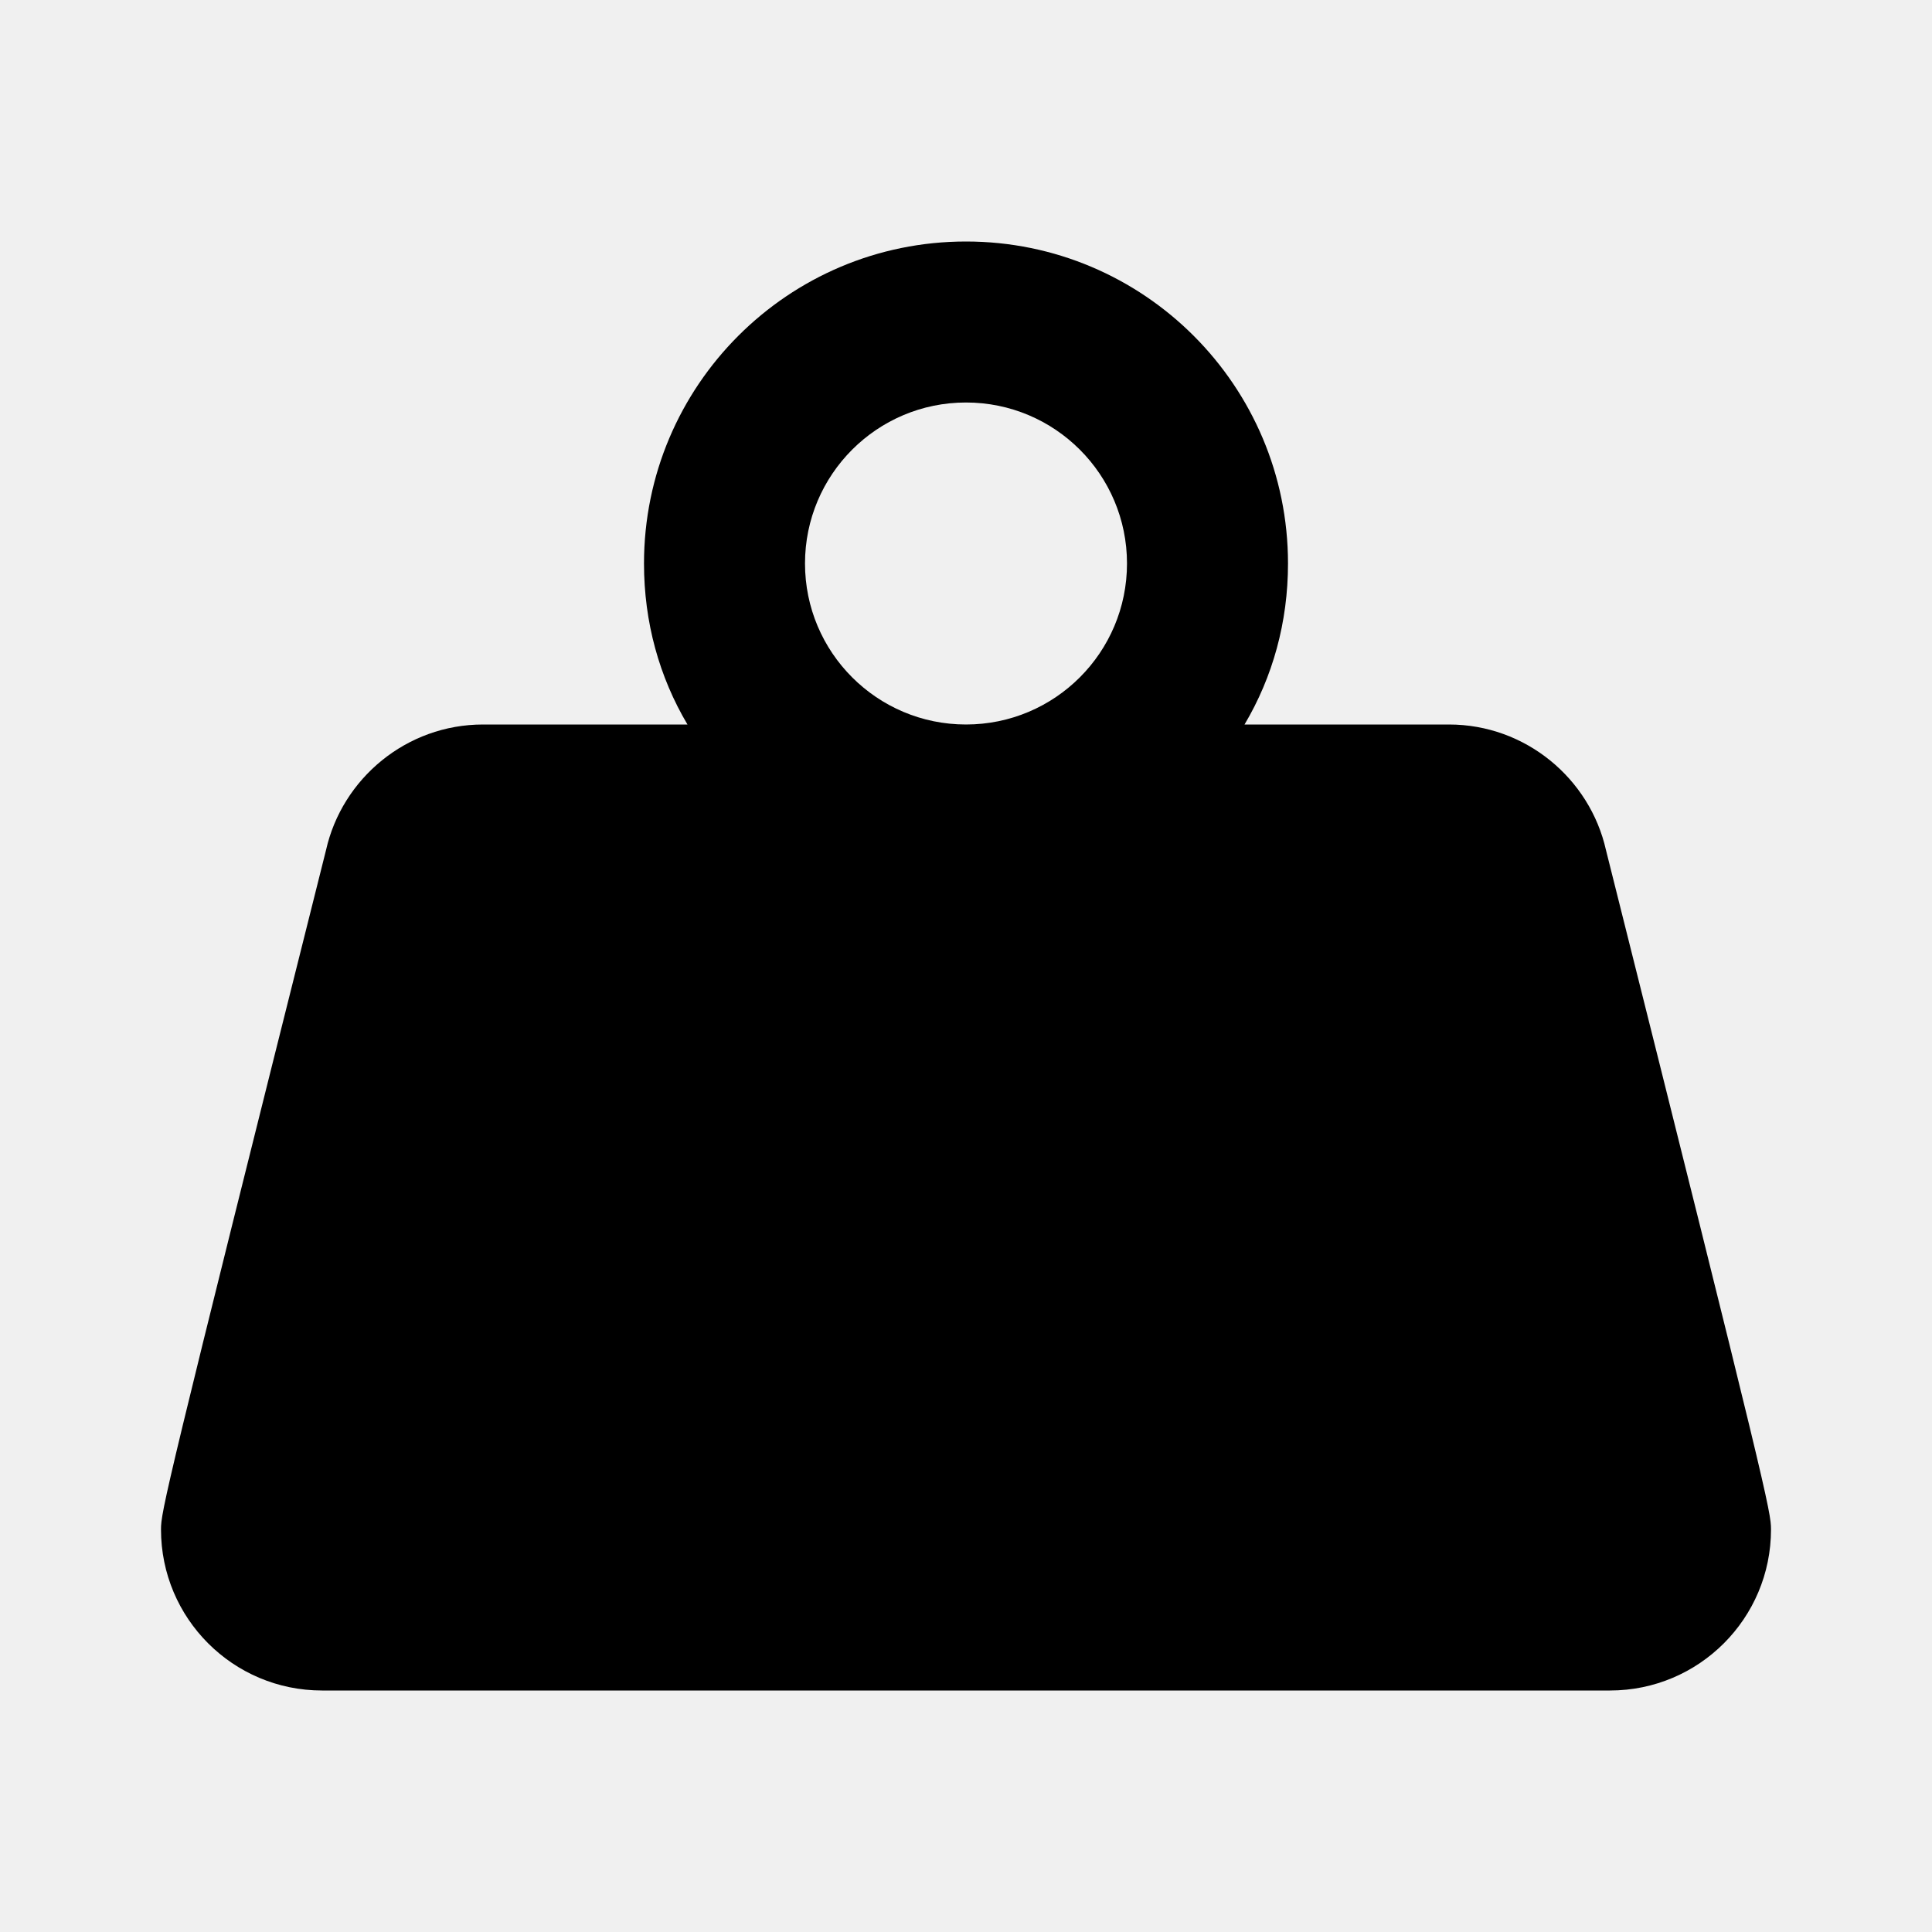
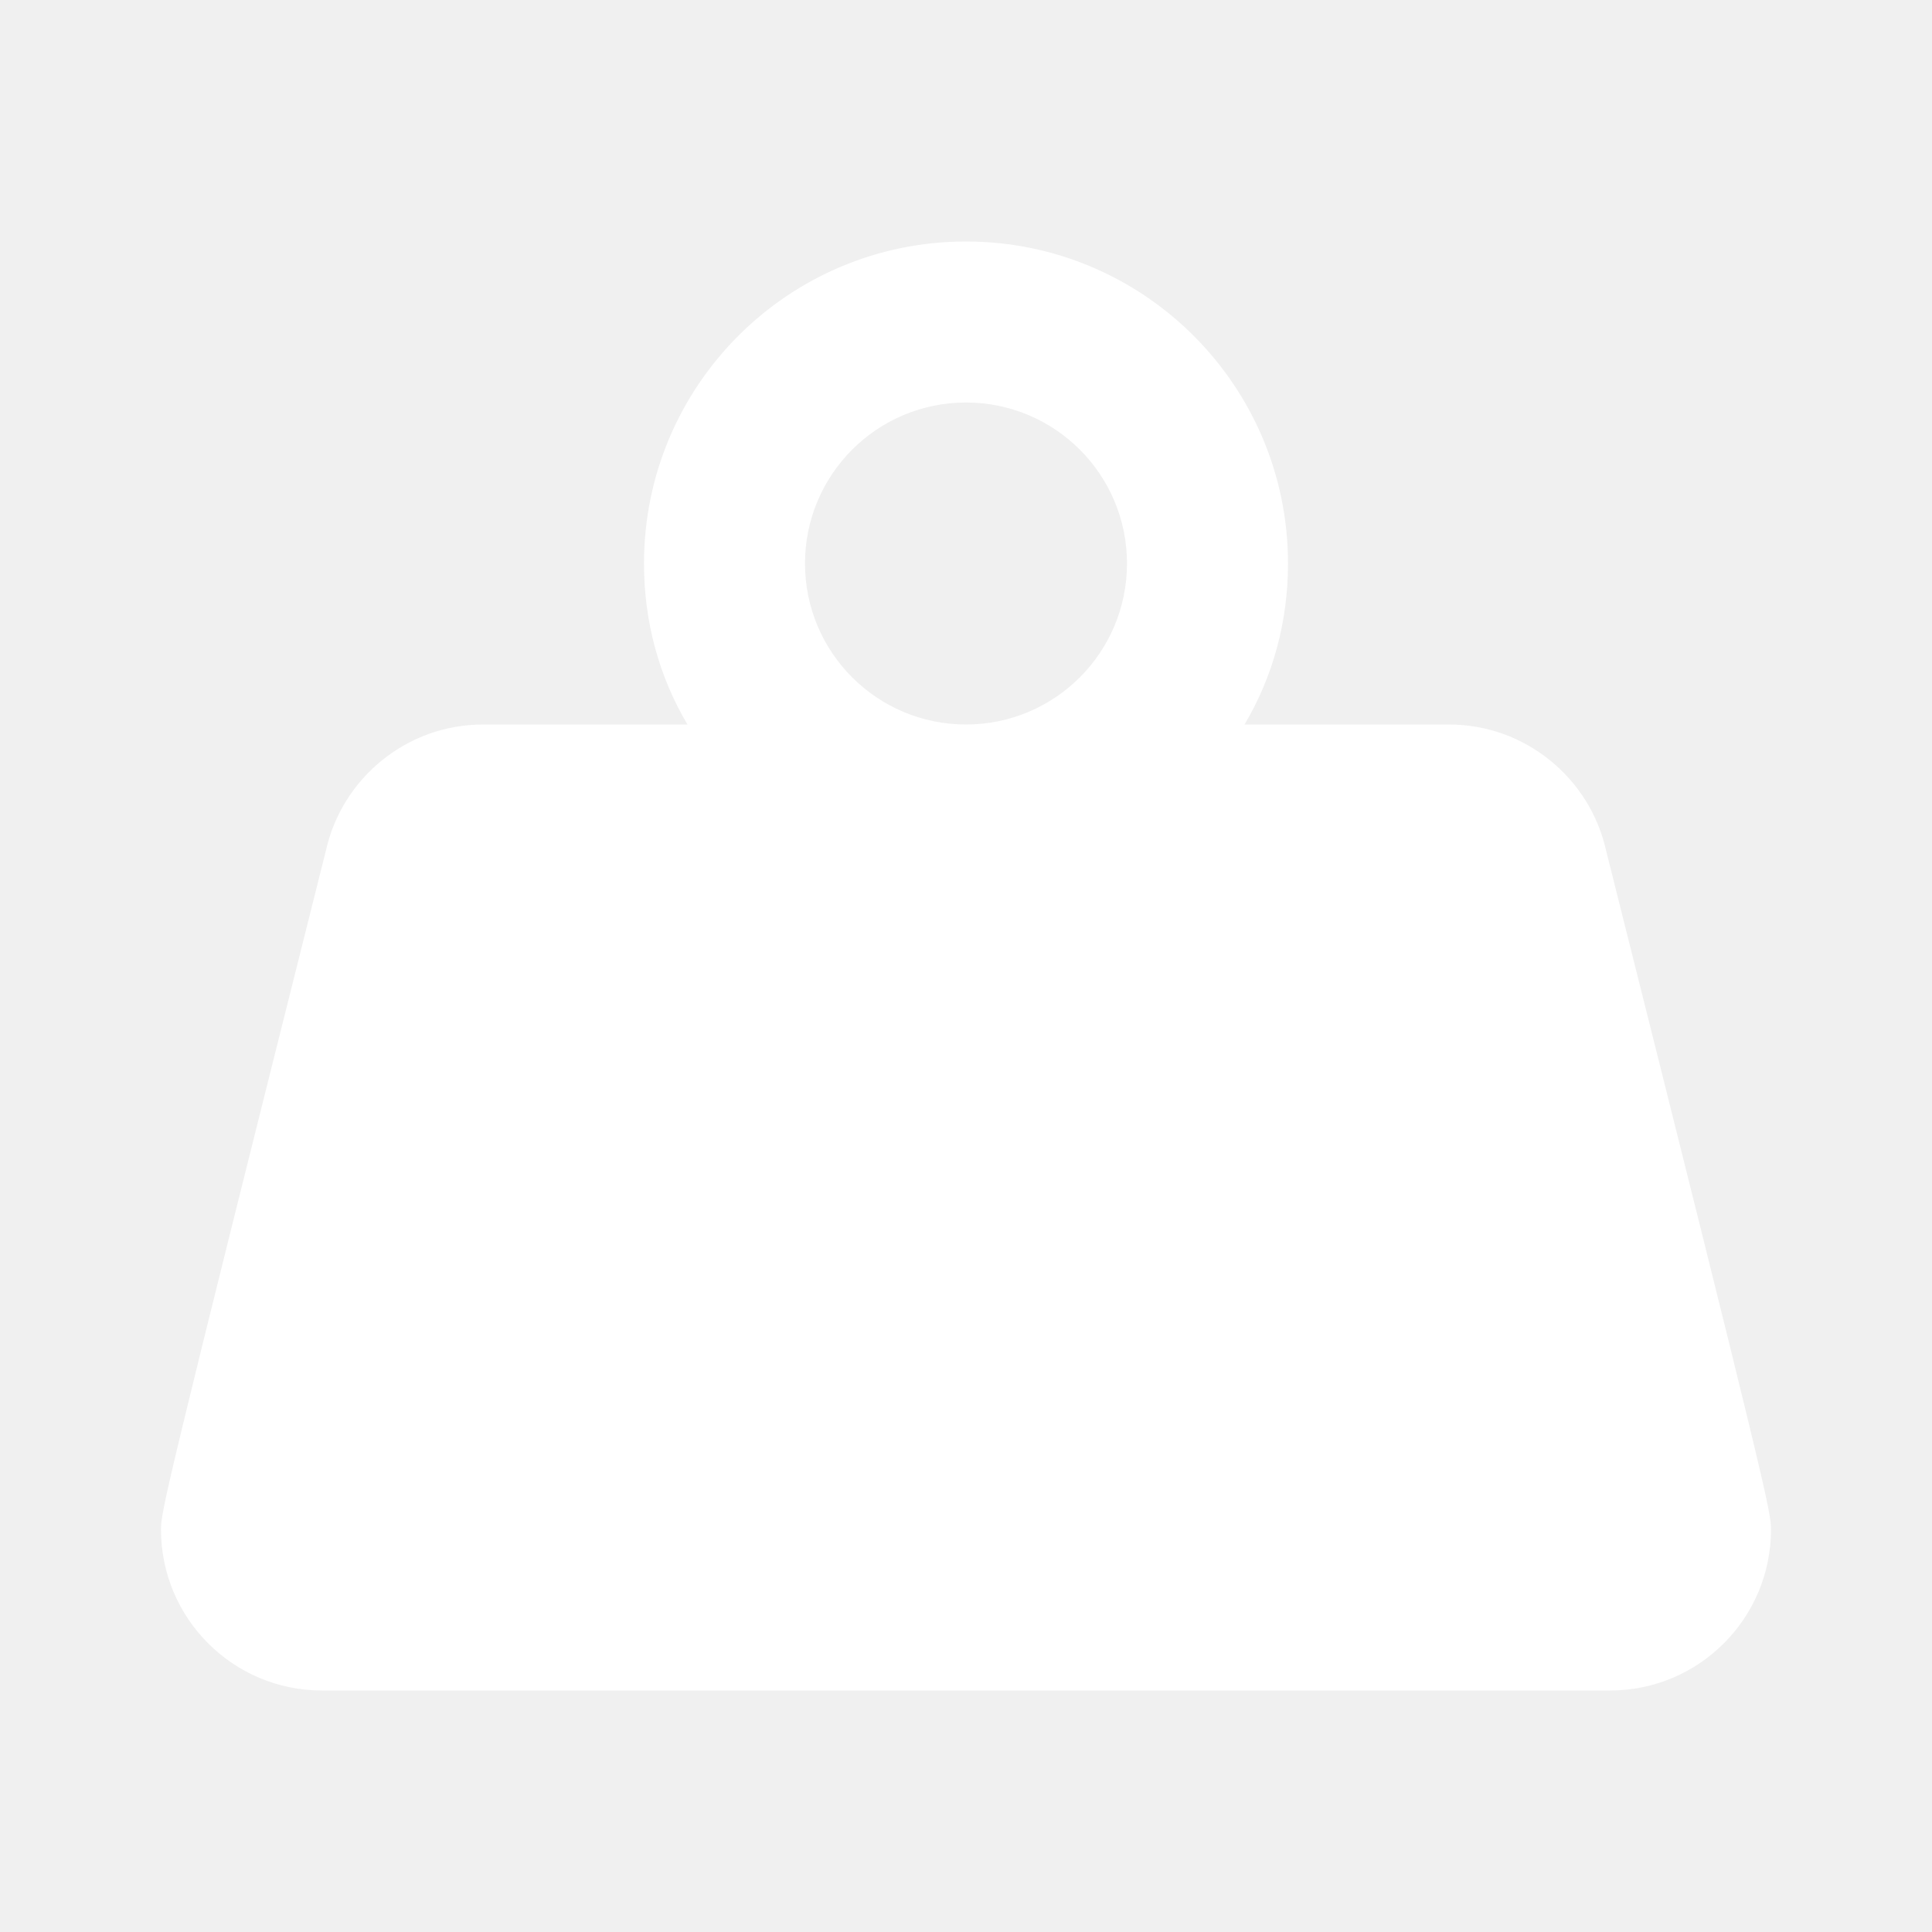
<svg xmlns="http://www.w3.org/2000/svg" version="1.1" id="mdi-weight" width="24" height="24" viewBox="0 0 24 24">
-   <path d="M12,3A4,4 0 0,1 16,7C16,7.73 15.81,8.41 15.46,9H18C18.95,9 19.75,9.67 19.95,10.56C21.96,18.57 22,18.78 22,19A2,2 0 0,1 20,21H4A2,2 0 0,1 2,19C2,18.78 2.04,18.57 4.05,10.56C4.25,9.67 5.05,9 6,9H8.54C8.19,8.41 8,7.73 8,7A4,4 0 0,1 12,3M12,5A2,2 0 0,0 10,7A2,2 0 0,0 12,9A2,2 0 0,0 14,7A2,2 0 0,0 12,5Z" />
+   <path d="M12,3A4,4 0 0,1 16,7C16,7.73 15.81,8.41 15.46,9H18C18.95,9 19.75,9.67 19.95,10.56C21.96,18.57 22,18.78 22,19A2,2 0 0,1 20,21H4A2,2 0 0,1 2,19C2,18.78 2.04,18.57 4.05,10.56C4.25,9.67 5.05,9 6,9H8.54C8.19,8.41 8,7.73 8,7A4,4 0 0,1 12,3M12,5A2,2 0 0,0 10,7A2,2 0 0,0 12,9A2,2 0 0,0 14,7A2,2 0 0,0 12,5Z" fill="#ffffff" />
</svg>
